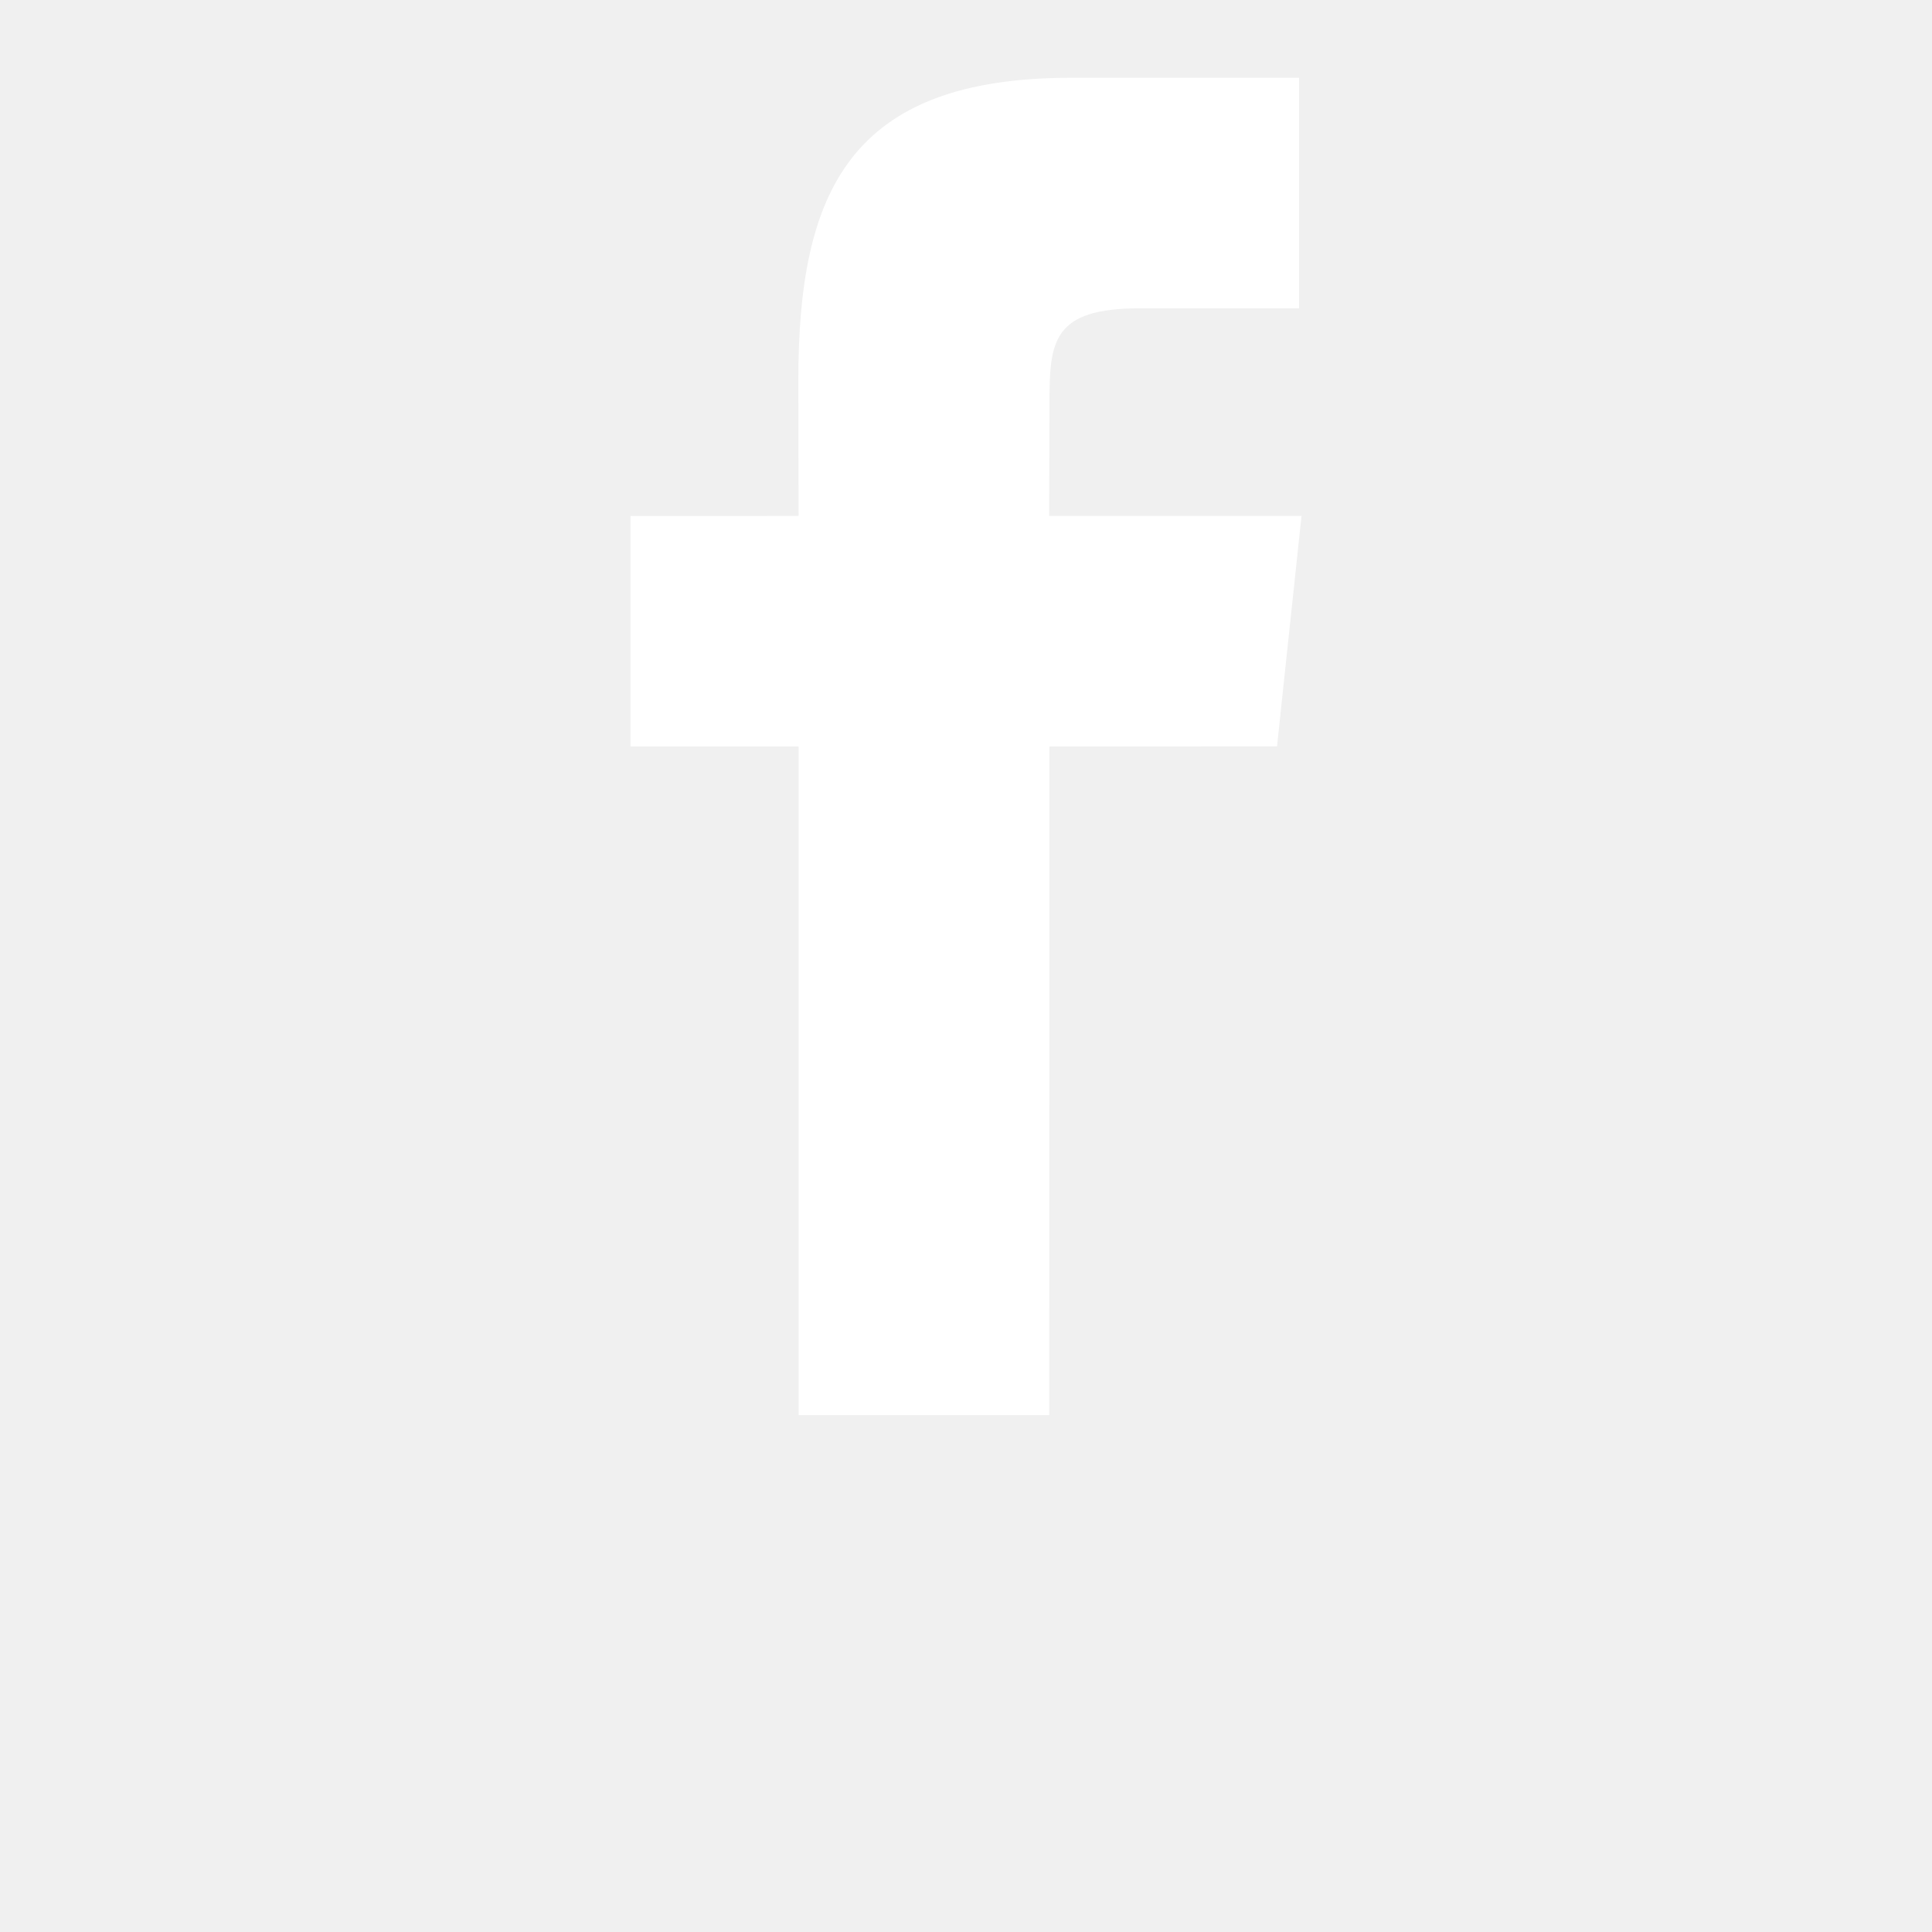
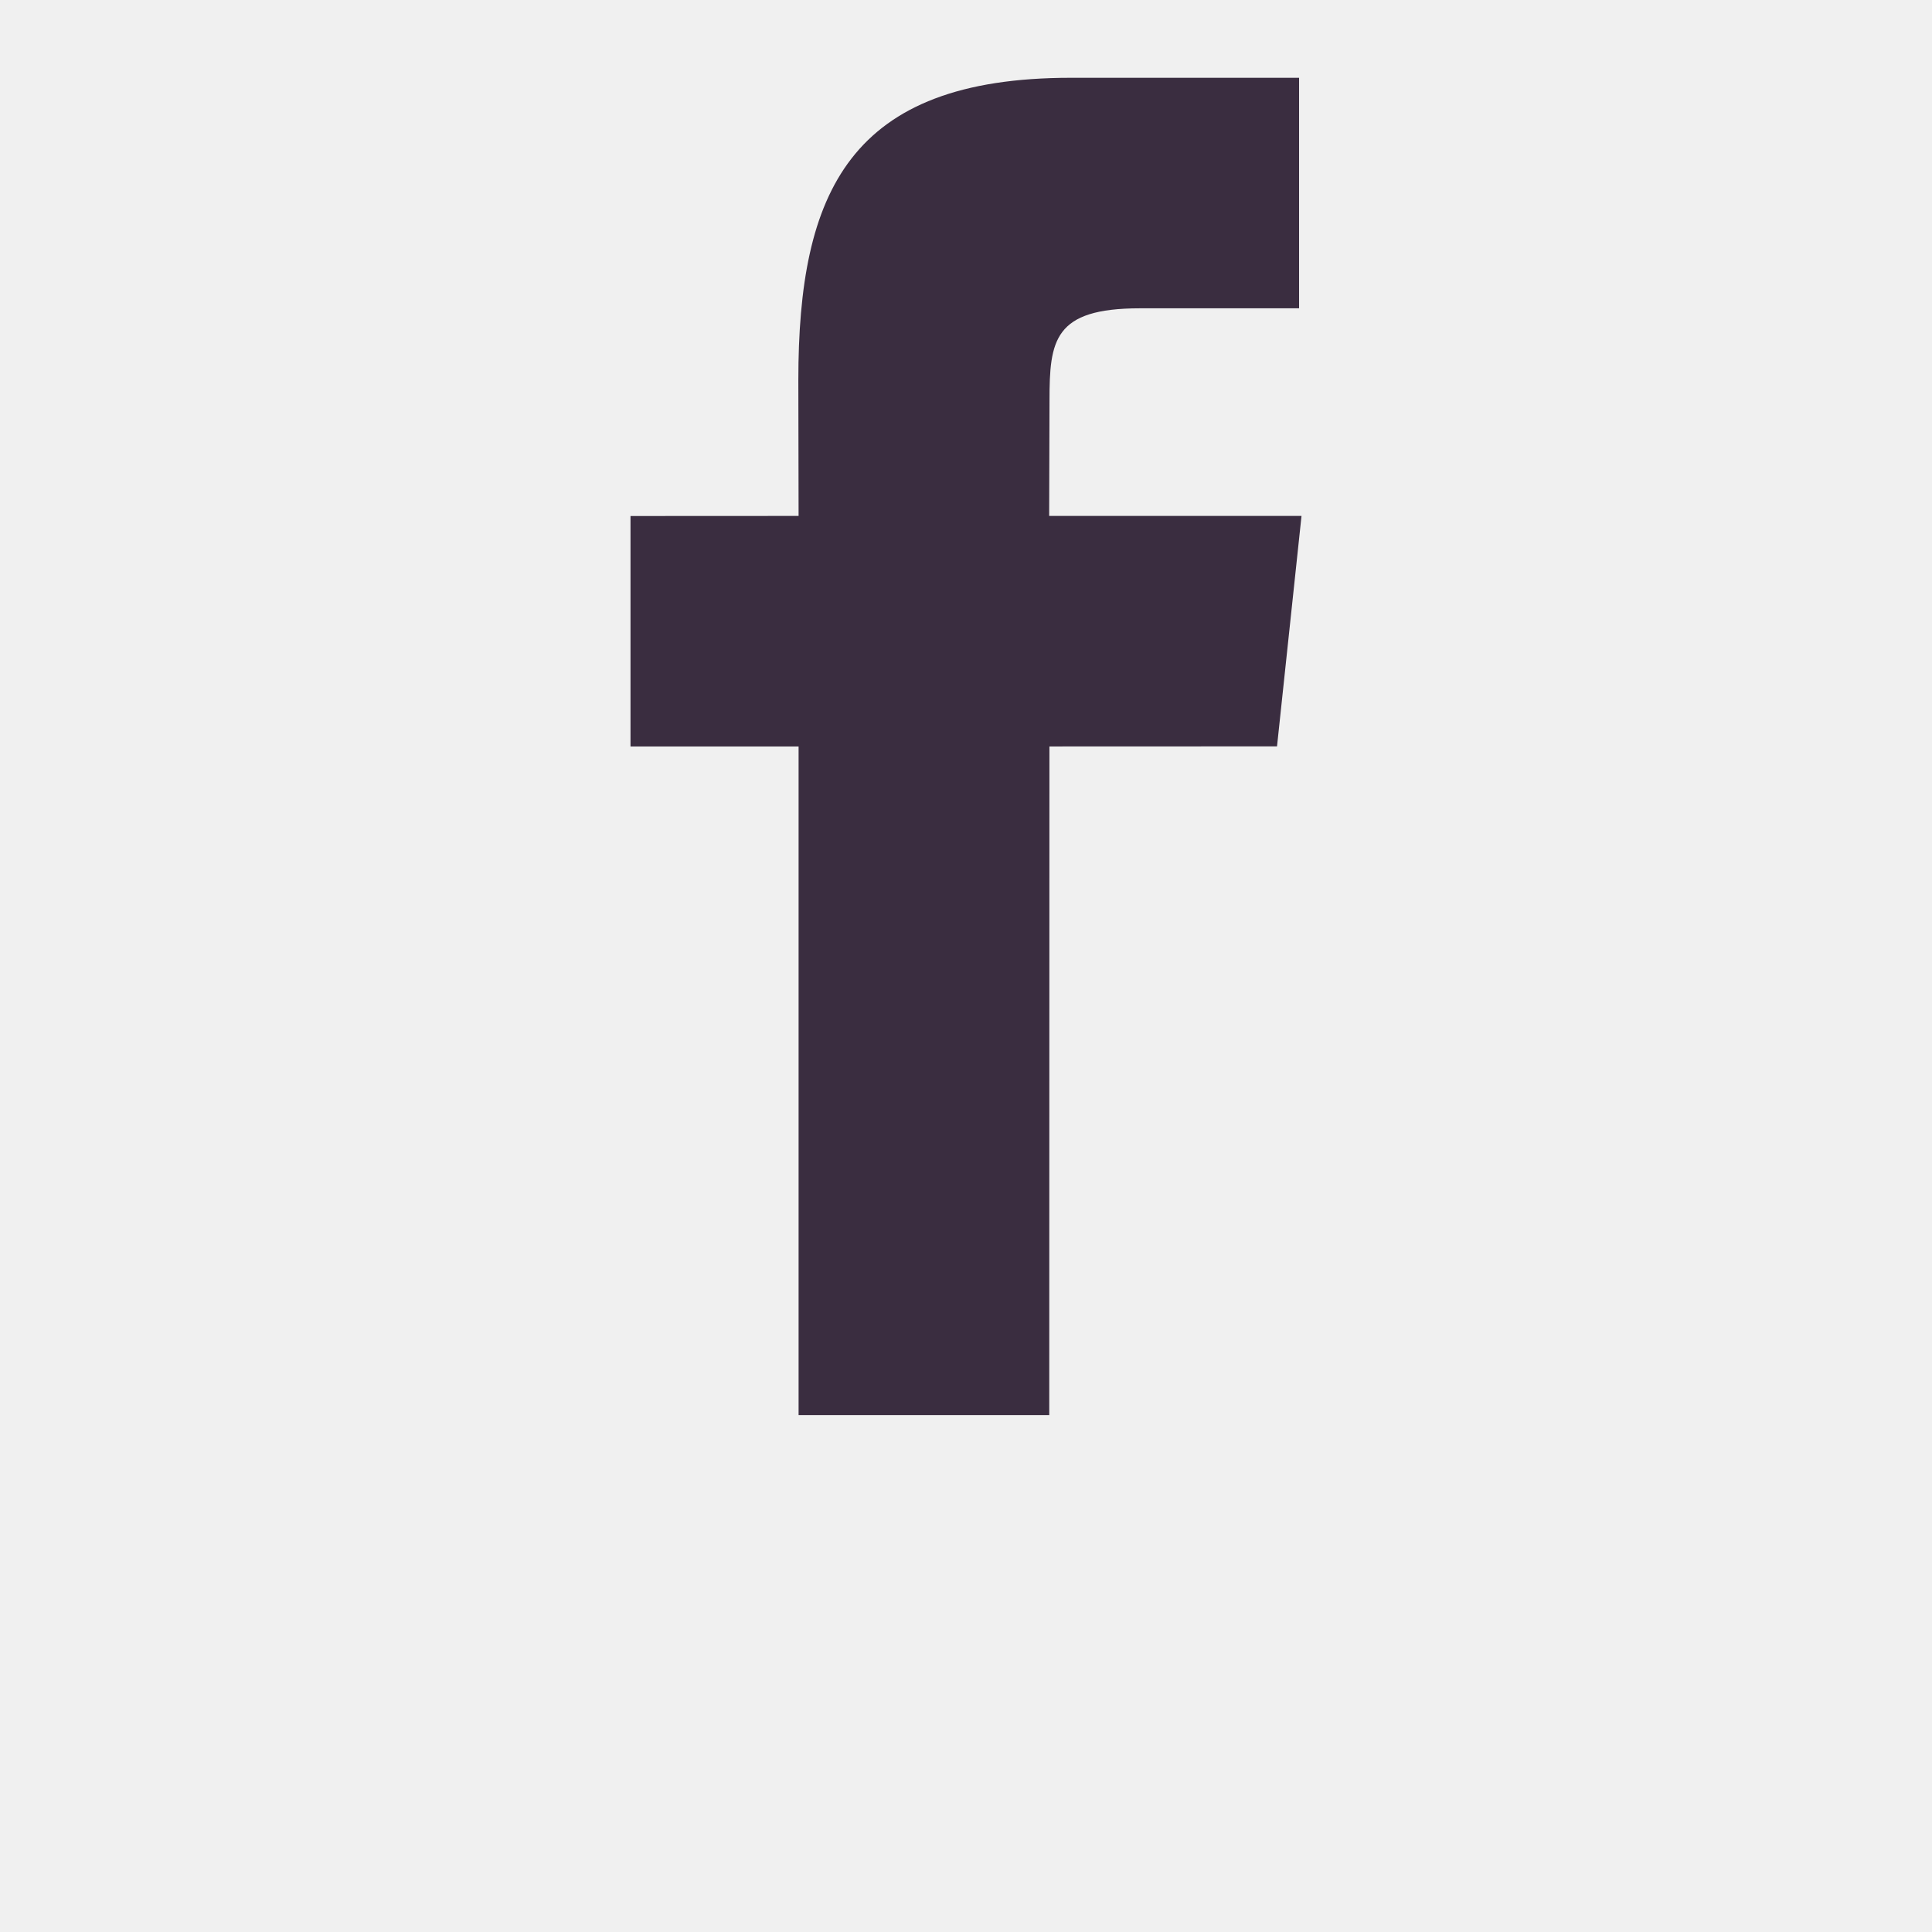
<svg xmlns="http://www.w3.org/2000/svg" version="1.1" id="Capa_1" x="0px" y="0px" width="792px" height="792px" viewBox="0 0 792 792" enable-background="new 0 0 792 792" xml:space="preserve">
  <g>
    <g>
      <g>
-         <path fill="#FFFFFF" d="M430.093,211.5l0.138-47.284c0-24.635,1.714-37.827,37.007-37.827h65.306v-94.5h-93.575     c-90.799,0-111.7,46.907-111.7,123.966l0.104,55.645l-68.904,0.034v94.465h68.904V580.11h102.757l0.069-274.111l93.301-0.034     l10.039-94.465H430.093L430.093,211.5z" />
+         <path fill="#3A2D40" d="M430.093,211.5l0.138-47.284c0-24.635,1.714-37.827,37.007-37.827h65.306v-94.5h-93.575     c-90.799,0-111.7,46.907-111.7,123.966l0.104,55.645l-68.904,0.034v94.465h68.904V580.11h102.757l0.069-274.111l93.301-0.034     l10.039-94.465H430.093L430.093,211.5z" />
      </g>
    </g>
  </g>
</svg>
